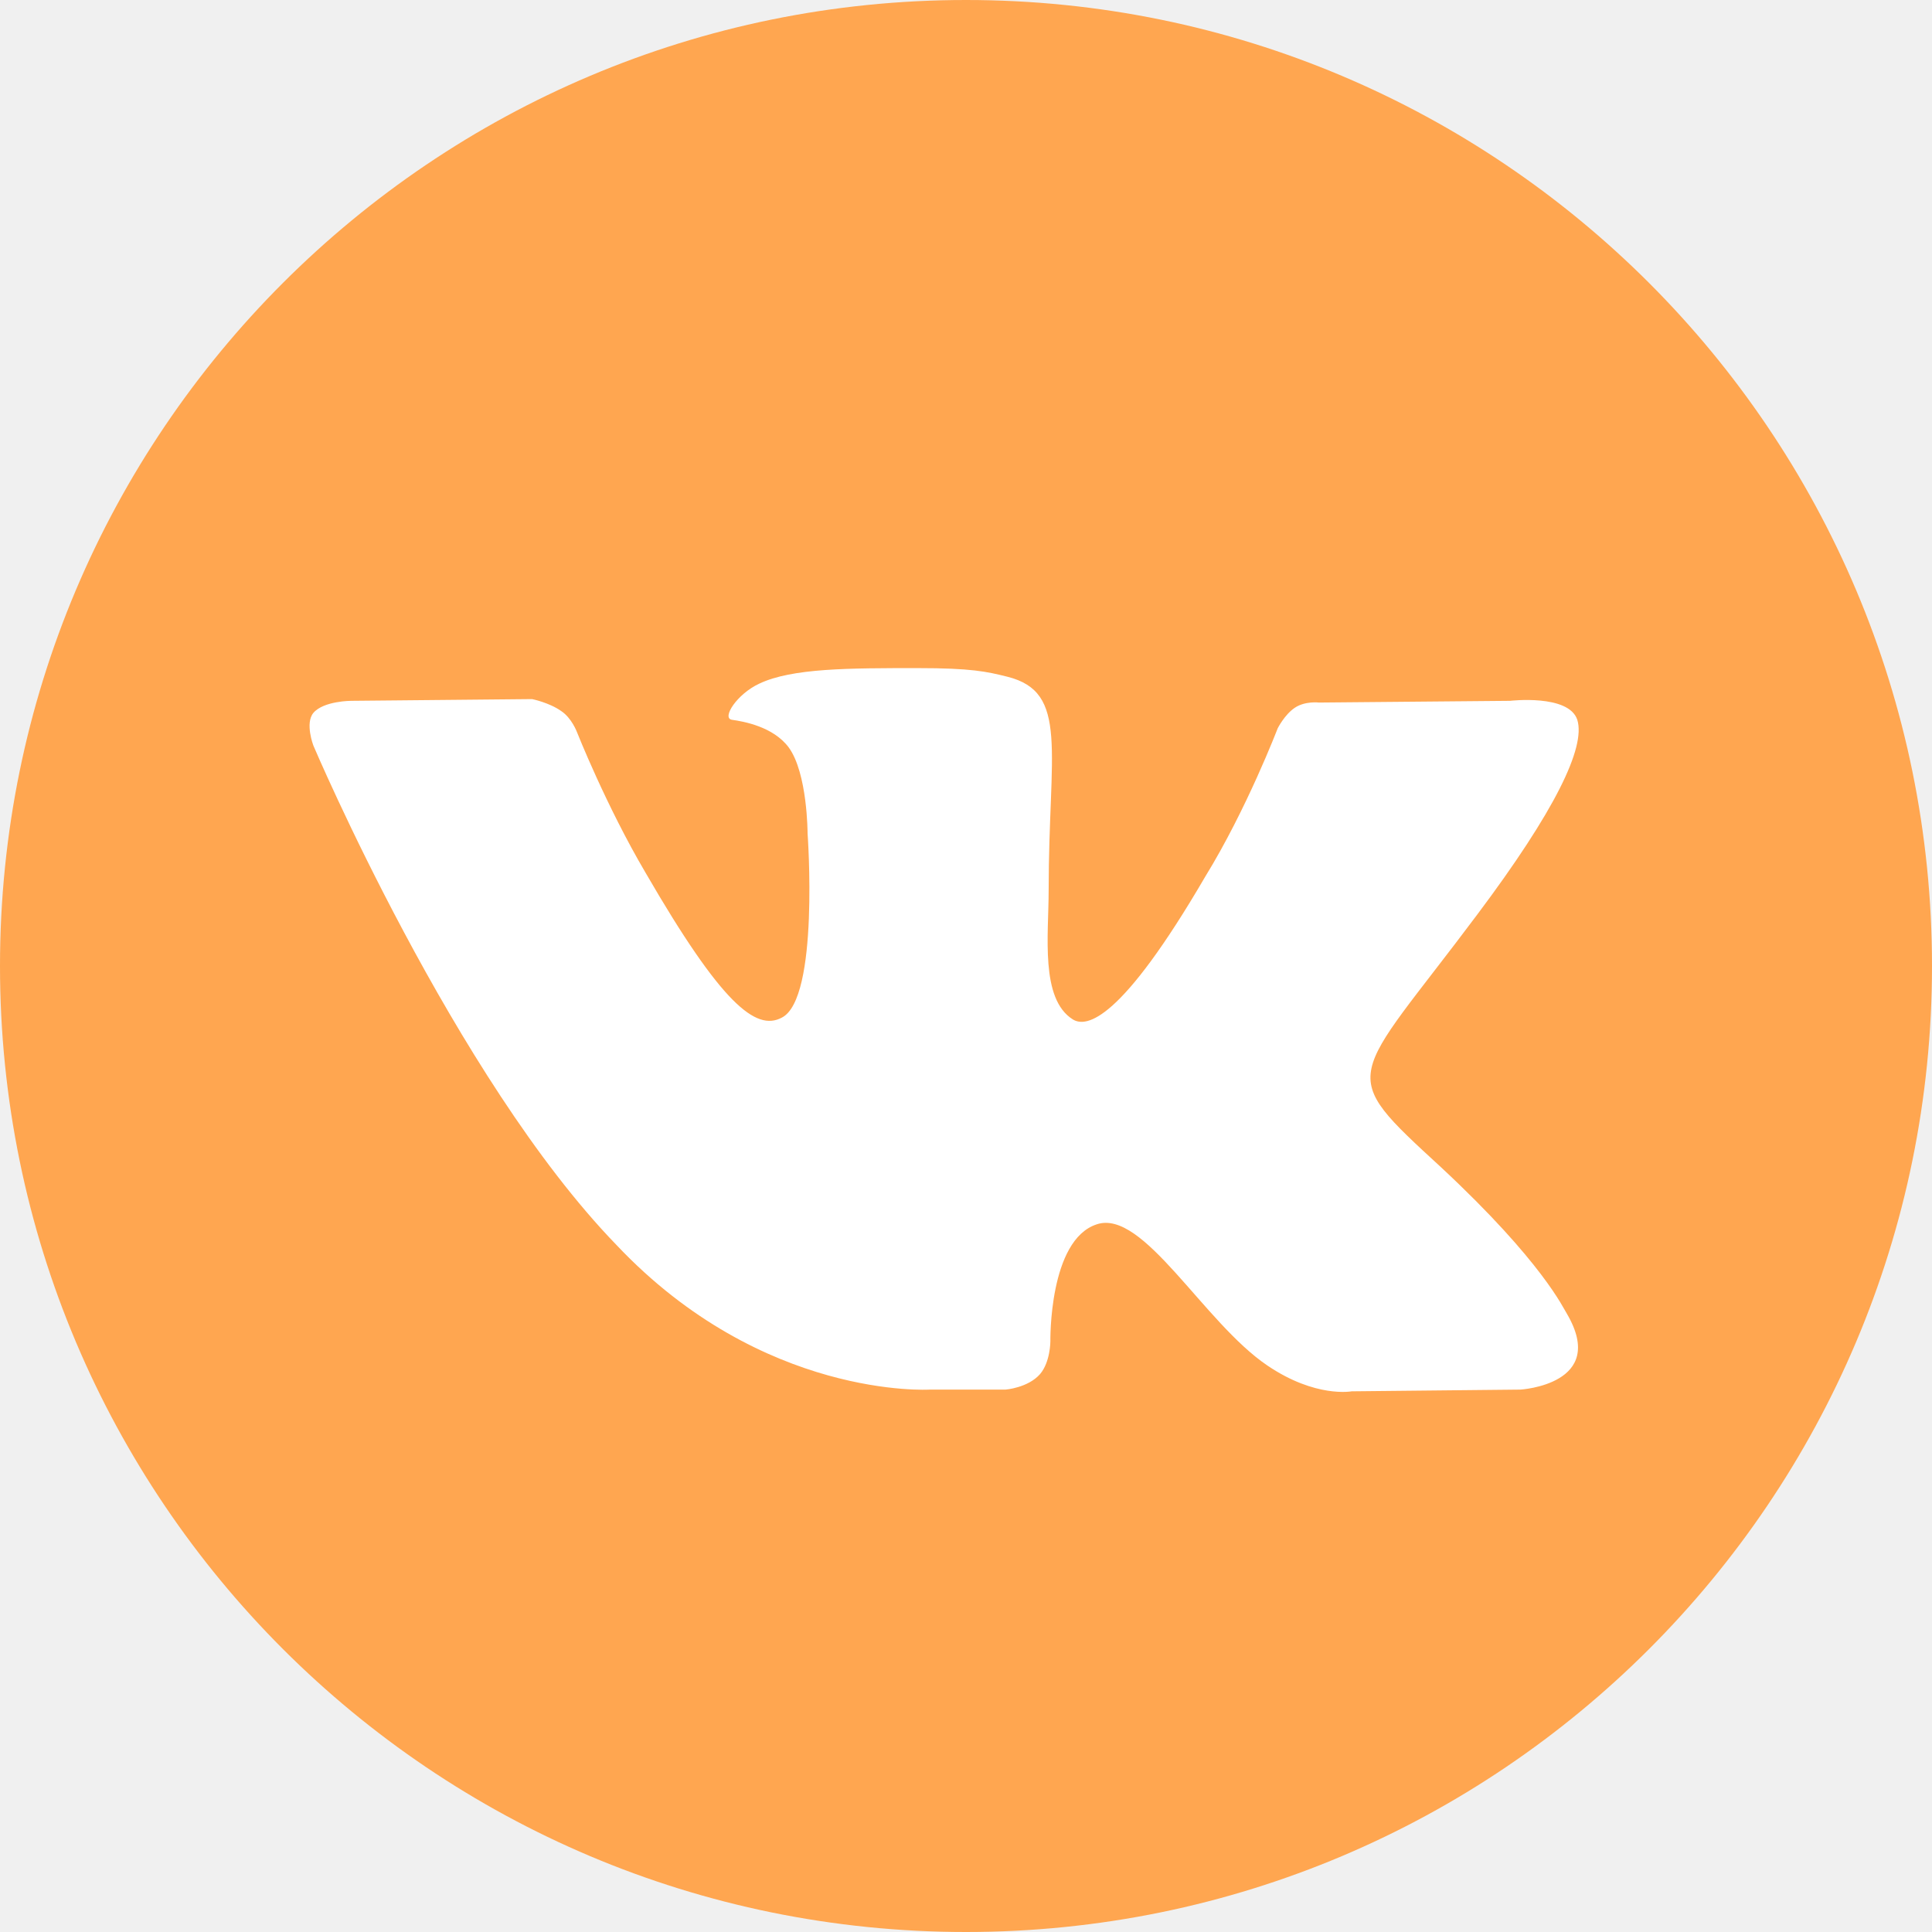
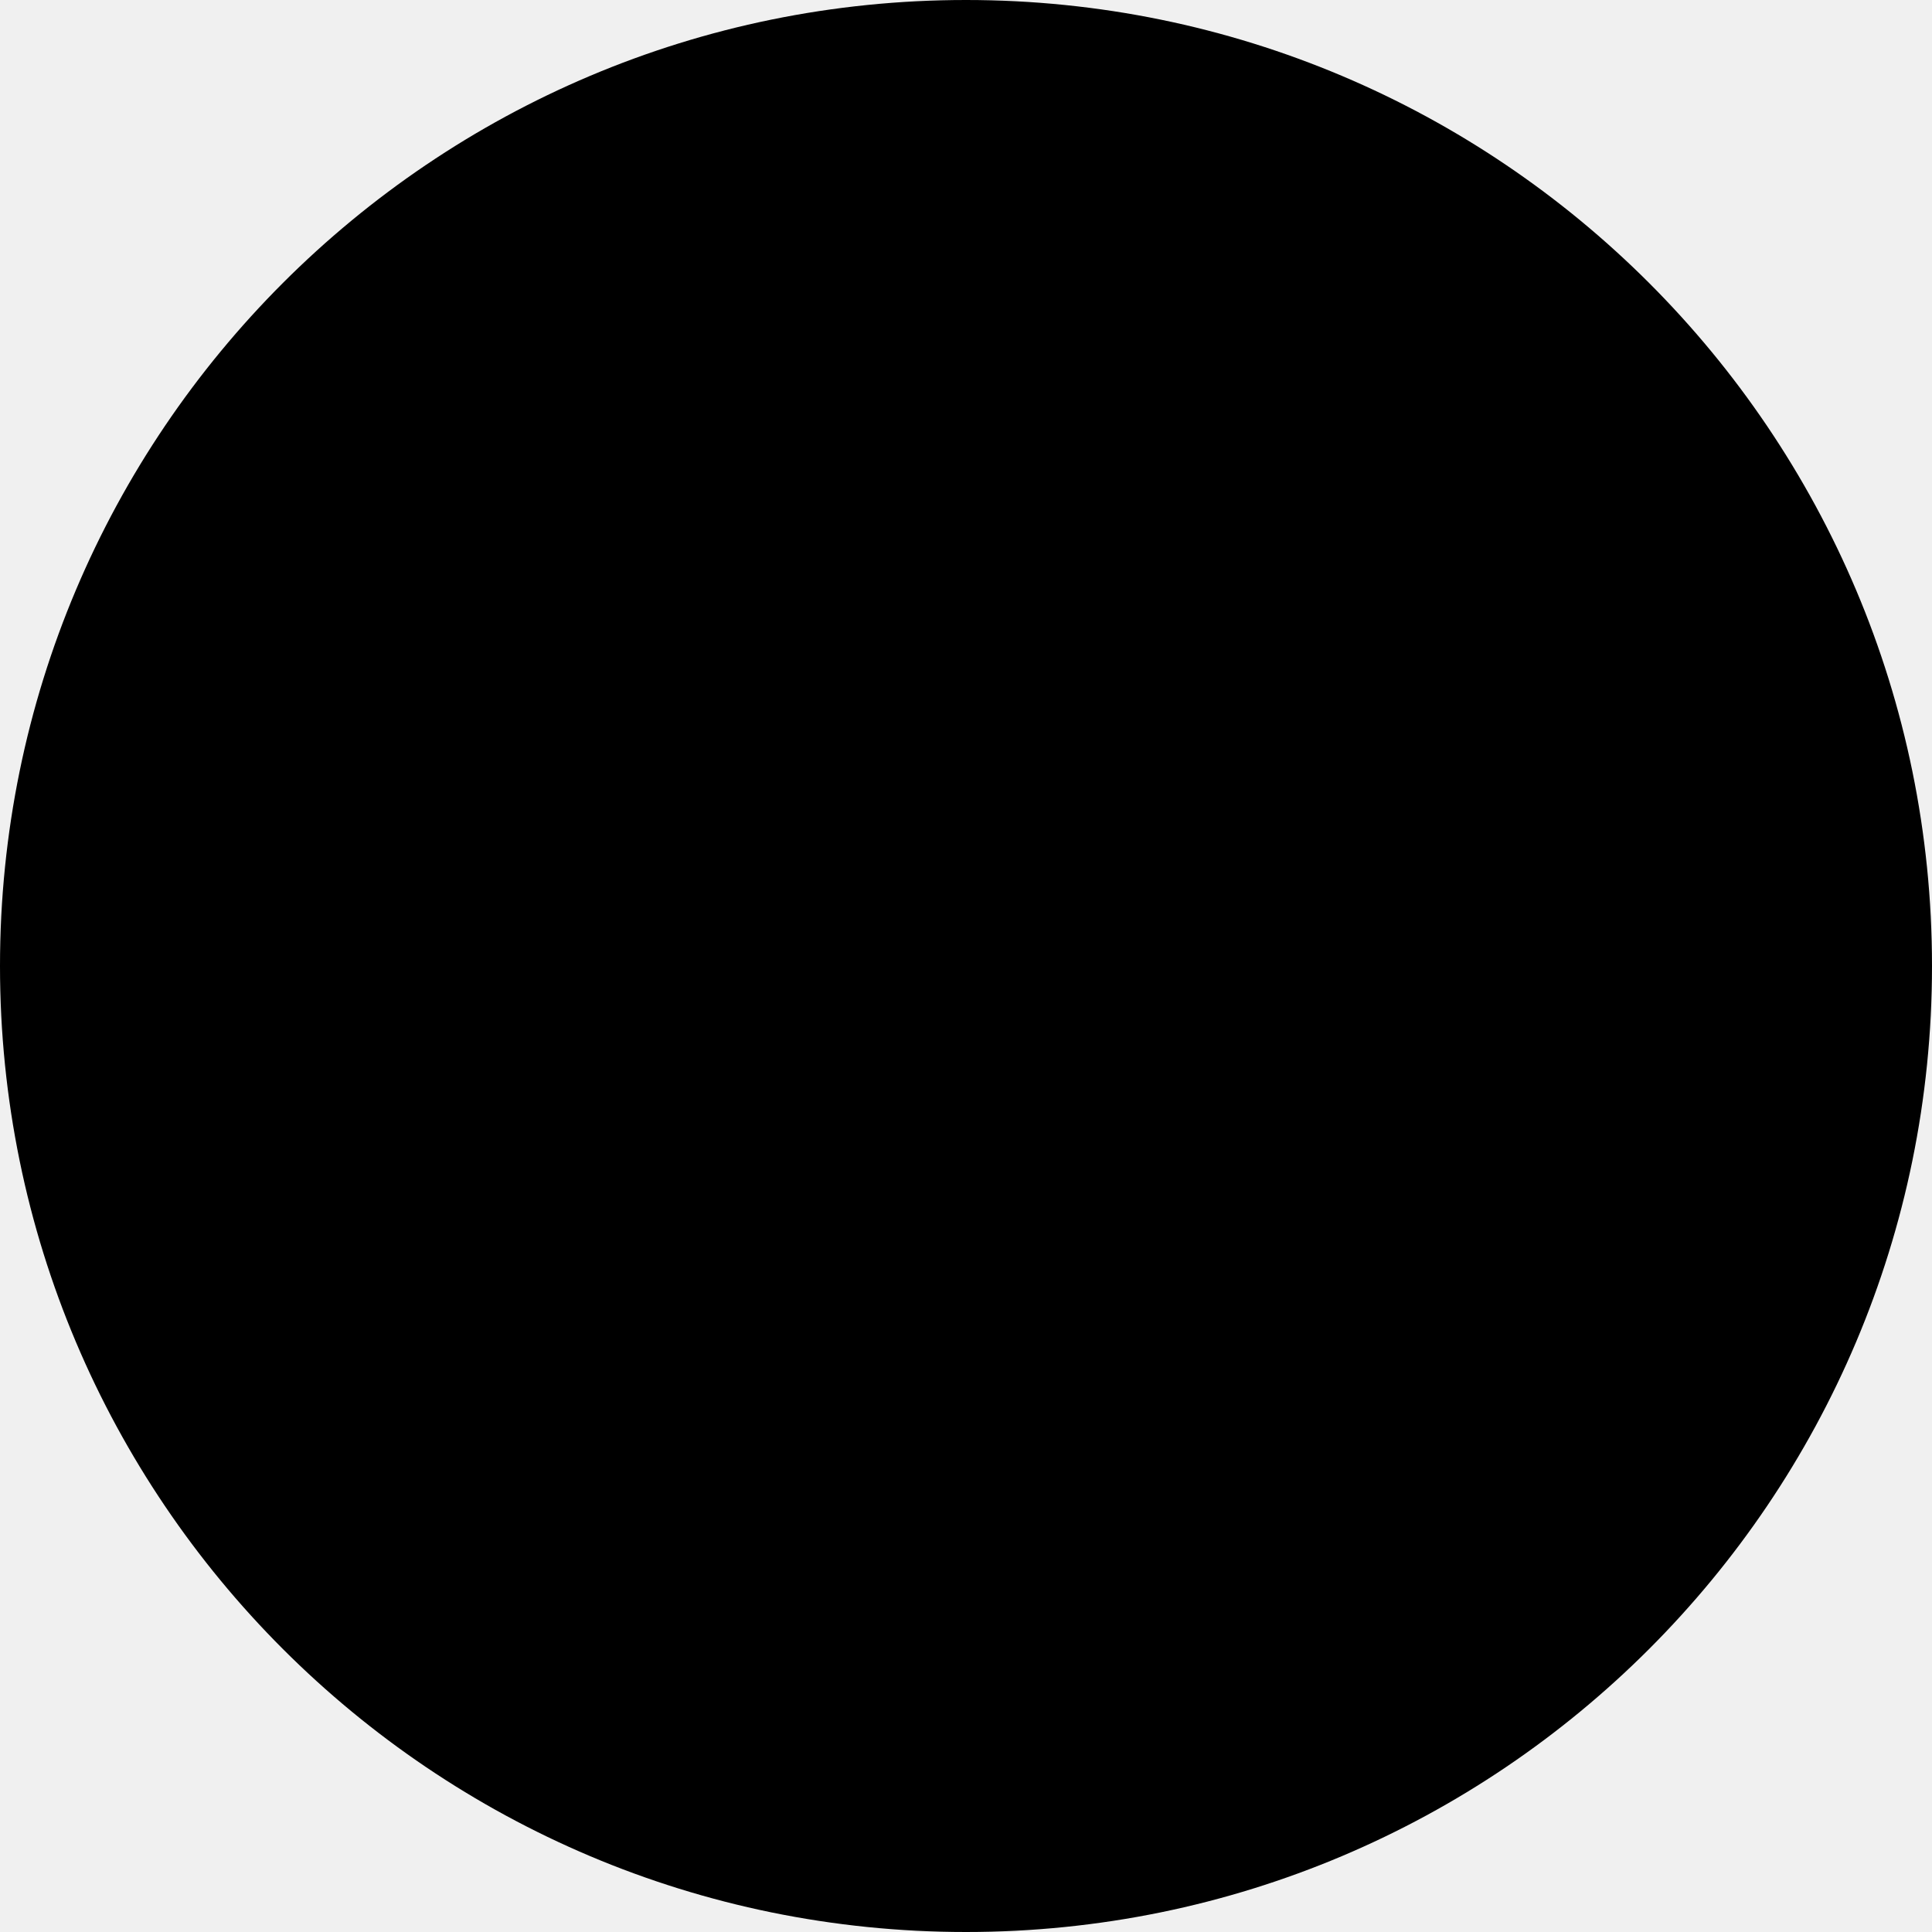
- <svg xmlns="http://www.w3.org/2000/svg" version="1.1" id="Capa_1" x="0px" y="0px" viewBox="0 0 112.2 112.2" style="enable-background:new 0 0 112.2 112.2;" xml:space="preserve">
-   <style type="text/css">
- 	.st0{fill:#FFA650;}
- 	.st1{fill:#FFFFFF;}
- </style>
+ <svg xmlns="http://www.w3.org/2000/svg" viewBox="0 0 112.2 112.2">
  <g>
-     <g>
-       <circle id="XMLID_11_" class="st0" cx="56.1" cy="56.1" r="56.1" />
-     </g>
-     <path class="st1" d="M54,80.7h4.4c0,0,1.3-0.1,2-0.9c0.6-0.7,0.6-1.9,0.6-1.9s-0.1-5.9,2.7-6.8c2.7-0.9,6.2,5.7,9.9,8.2   c2.8,1.9,4.9,1.5,4.9,1.5l9.8-0.1c0,0,5.1-0.3,2.7-4.4c-0.2-0.3-1.4-3-7.3-8.5c-6.2-5.7-5.3-4.8,2.1-14.7c4.5-6,6.3-9.7,5.8-11.3   c-0.5-1.5-3.9-1.1-3.9-1.1l-11.1,0.1c0,0-0.8-0.1-1.4,0.3c-0.6,0.4-1,1.2-1,1.2S72.4,47,70,50.9c-4.9,8.4-6.9,8.8-7.7,8.3   c-1.9-1.2-1.4-4.9-1.4-7.5c0-8.1,1.2-11.5-2.4-12.4c-1.2-0.3-2.1-0.5-5.2-0.5c-4,0-7.3,0-9.2,0.9c-1.3,0.6-2.2,2-1.6,2.1   c0.7,0.1,2.4,0.4,3.3,1.6c1.1,1.5,1.1,5,1.1,5s0.7,9.6-1.5,10.7c-1.5,0.8-3.5-0.8-7.9-8.4c-2.3-3.9-4-8.2-4-8.2s-0.3-0.8-0.9-1.2   c-0.7-0.5-1.7-0.7-1.7-0.7l-10.5,0.1c0,0-1.6,0-2.2,0.7c-0.5,0.6,0,1.9,0,1.9s8.2,19.3,17.6,29C44.3,81.3,54,80.7,54,80.7L54,80.7z   " />
+     <circle cx="56.1" cy="56.1" r="56.1" />
+     <path d="M54,80.7h4.4c0,0,1.3-0.1,2-0.9c0.6-0.7,0.6-1.9,0.6-1.9s-0.1-5.9,2.7-6.8c2.7-0.9,6.2,5.7,9.9,8.2   c2.8,1.9,4.9,1.5,4.9,1.5l9.8-0.1c0,0,5.1-0.3,2.7-4.4c-0.2-0.3-1.4-3-7.3-8.5c-6.2-5.7-5.3-4.8,2.1-14.7c4.5-6,6.3-9.7,5.8-11.3   c-0.5-1.5-3.9-1.1-3.9-1.1l-11.1,0.1c0,0-0.8-0.1-1.4,0.3c-0.6,0.4-1,1.2-1,1.2S72.4,47,70,50.9c-4.9,8.4-6.9,8.8-7.7,8.3   c-1.9-1.2-1.4-4.9-1.4-7.5c0-8.1,1.2-11.5-2.4-12.4c-1.2-0.3-2.1-0.5-5.2-0.5c-4,0-7.3,0-9.2,0.9c-1.3,0.6-2.2,2-1.6,2.1   c0.7,0.1,2.4,0.4,3.3,1.6c1.1,1.5,1.1,5,1.1,5s0.7,9.6-1.5,10.7c-1.5,0.8-3.5-0.8-7.9-8.4c-2.3-3.9-4-8.2-4-8.2s-0.3-0.8-0.9-1.2   c-0.7-0.5-1.7-0.7-1.7-0.7l-10.5,0.1c0,0-1.6,0-2.2,0.7c-0.5,0.6,0,1.9,0,1.9s8.2,19.3,17.6,29C44.3,81.3,54,80.7,54,80.7L54,80.7z   " />
  </g>
</svg>
